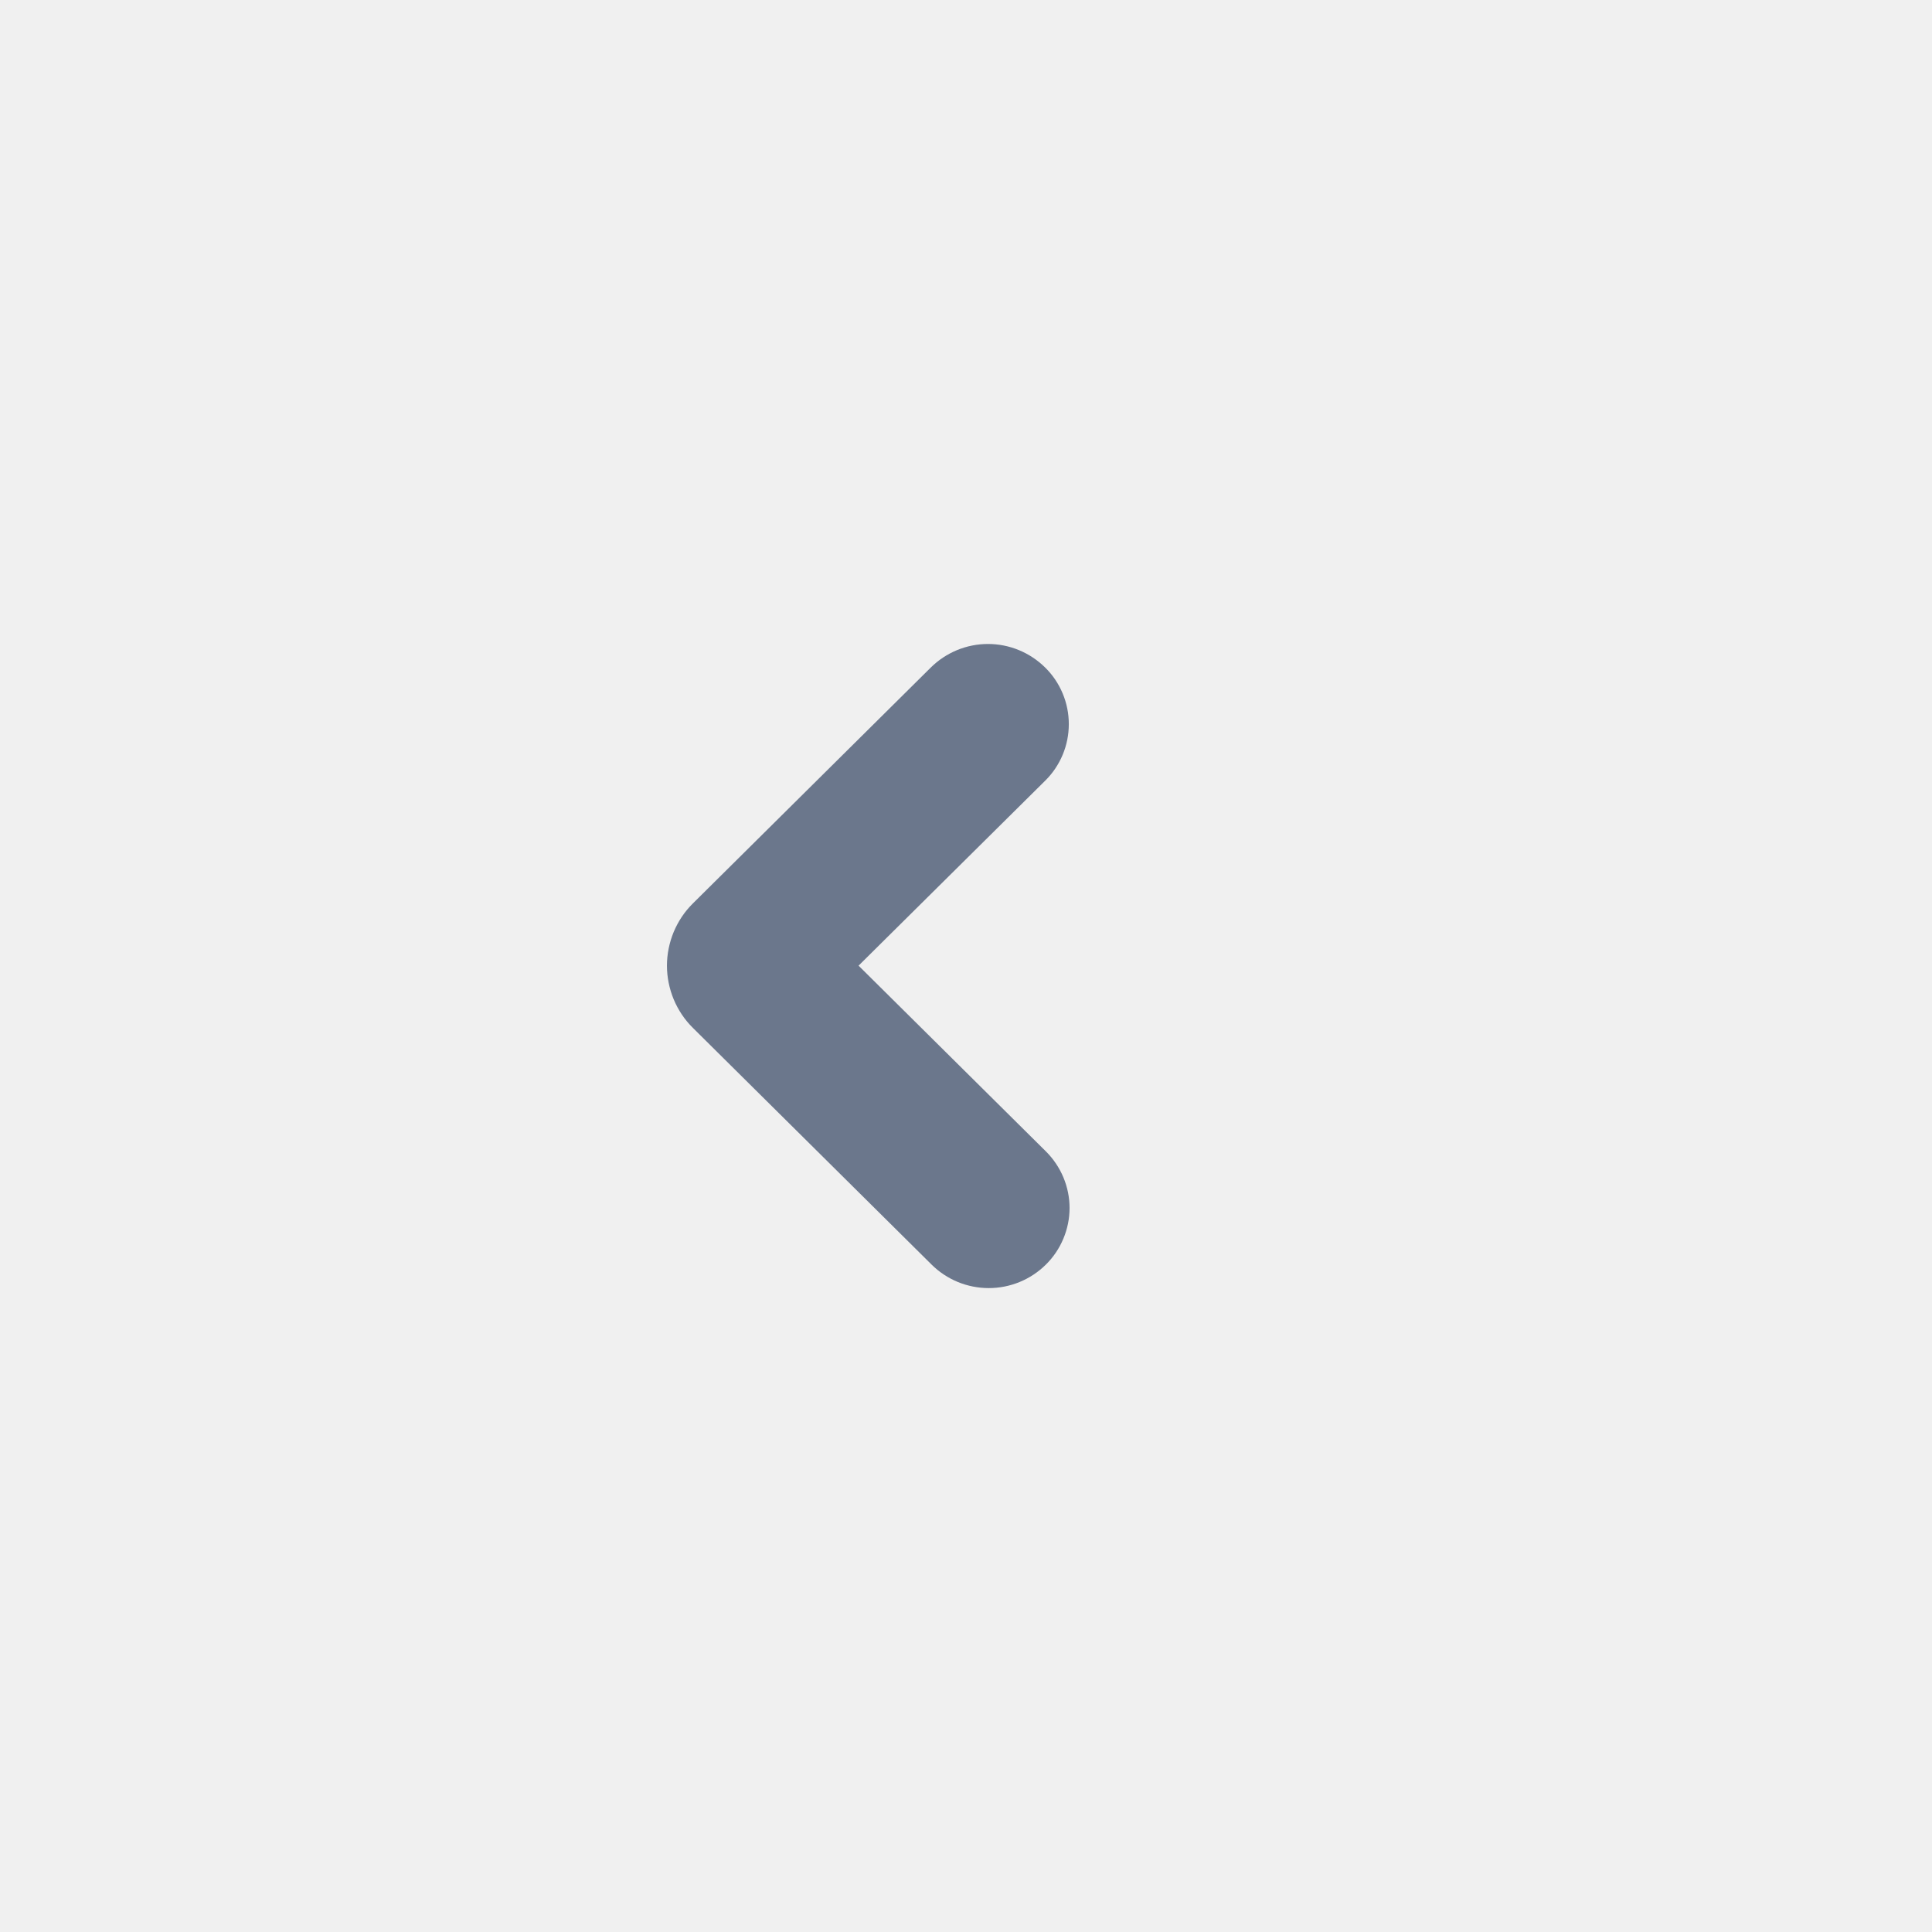
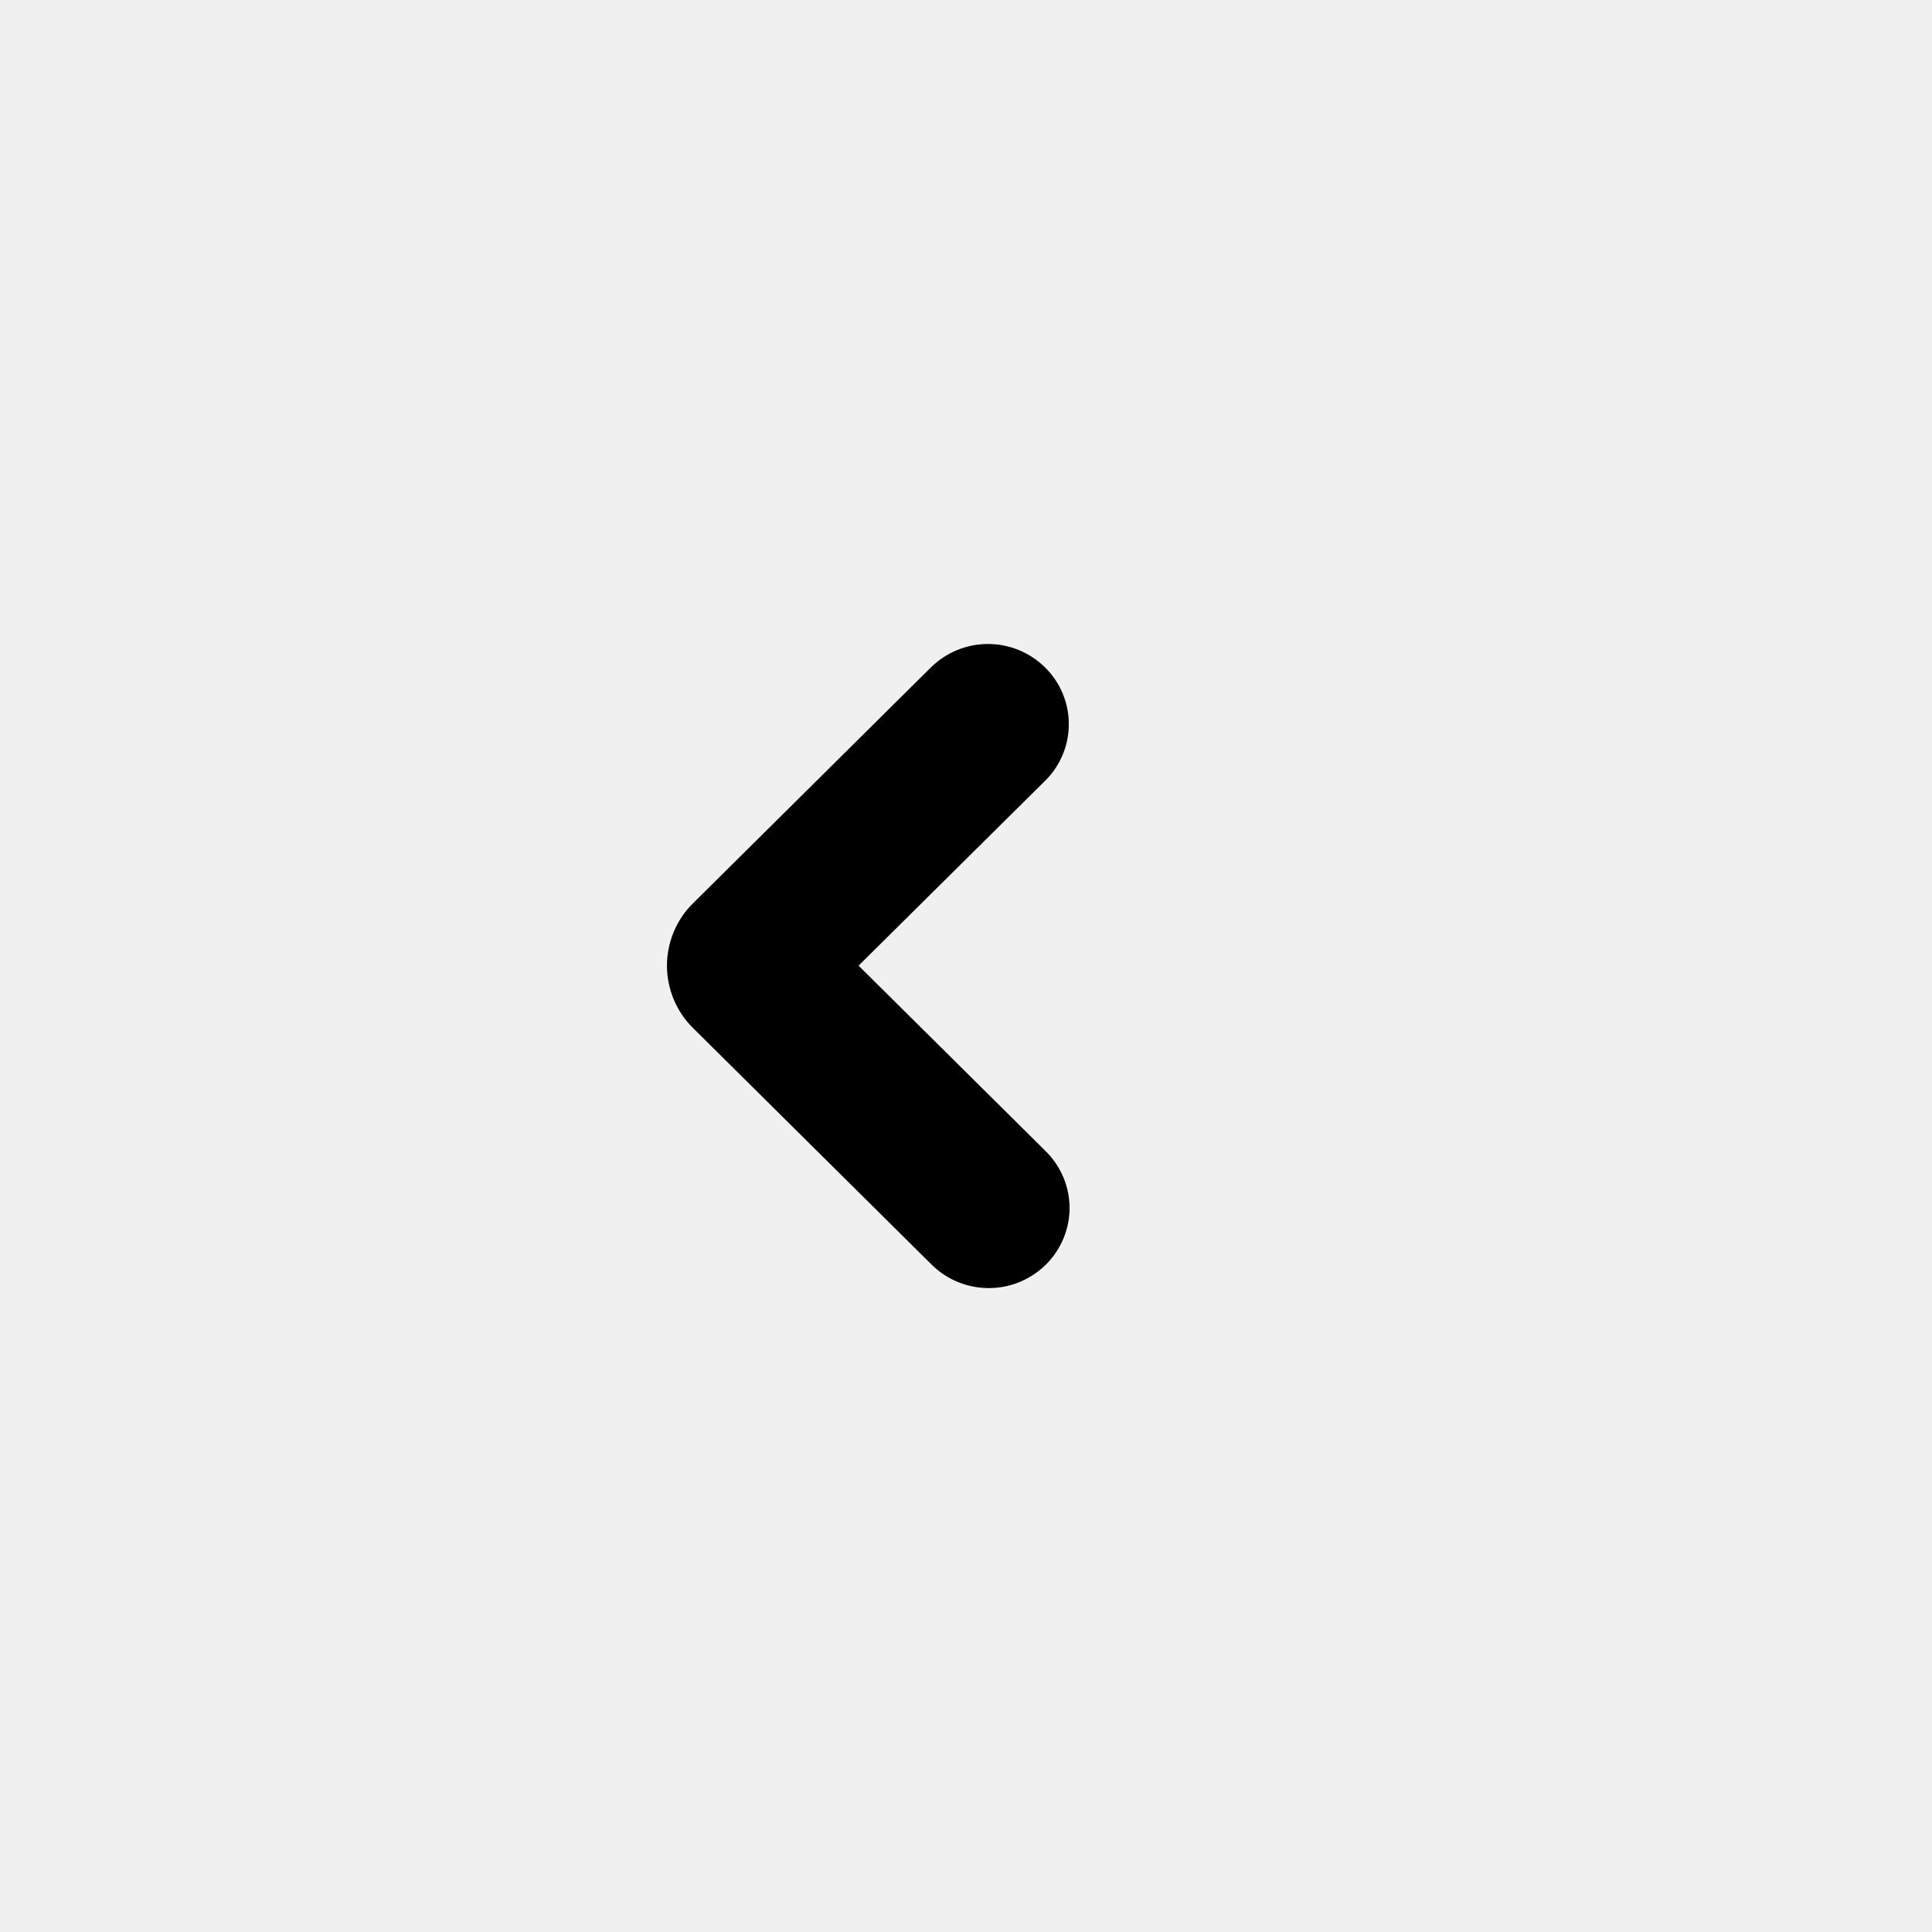
- <svg xmlns="http://www.w3.org/2000/svg" width="28" height="28" viewBox="0 0 28 28" fill="none">
-   <rect width="28" height="28" fill="white" fill-opacity="0.01" />
-   <path fill-rule="evenodd" clip-rule="evenodd" d="M15.157 16.686C15.266 16.794 15.352 16.922 15.411 17.062C15.47 17.203 15.501 17.355 15.501 17.507C15.501 17.66 15.47 17.811 15.411 17.952C15.352 18.093 15.266 18.221 15.157 18.328C14.937 18.546 14.639 18.668 14.33 18.668C14.02 18.668 13.722 18.546 13.502 18.328L10.043 14.898C9.923 14.78 9.829 14.639 9.764 14.484C9.7 14.329 9.666 14.163 9.666 13.995C9.666 13.827 9.7 13.661 9.764 13.506C9.829 13.351 9.923 13.21 10.043 13.092L13.49 9.674C13.711 9.456 14.008 9.333 14.319 9.333C14.629 9.333 14.926 9.456 15.147 9.674C15.256 9.781 15.342 9.909 15.401 10.05C15.46 10.191 15.49 10.342 15.49 10.494C15.49 10.647 15.46 10.798 15.401 10.939C15.342 11.08 15.256 11.208 15.147 11.315L12.443 13.995L15.157 16.686V16.686Z" fill="#6B778C" />
+ <svg xmlns="http://www.w3.org/2000/svg" width="28" height="28" viewBox="0 0 28 28" fill="currentColor">
+   <path fill-rule="evenodd" clip-rule="evenodd" d="M15.157 16.686C15.266 16.794 15.352 16.922 15.411 17.062C15.47 17.203 15.501 17.355 15.501 17.507C15.501 17.66 15.47 17.811 15.411 17.952C15.352 18.093 15.266 18.221 15.157 18.328C14.937 18.546 14.639 18.668 14.33 18.668C14.02 18.668 13.722 18.546 13.502 18.328L10.043 14.898C9.923 14.78 9.829 14.639 9.764 14.484C9.7 14.329 9.666 14.163 9.666 13.995C9.666 13.827 9.7 13.661 9.764 13.506C9.829 13.351 9.923 13.21 10.043 13.092L13.49 9.674C13.711 9.456 14.008 9.333 14.319 9.333C14.629 9.333 14.926 9.456 15.147 9.674C15.256 9.781 15.342 9.909 15.401 10.05C15.46 10.191 15.49 10.342 15.49 10.494C15.49 10.647 15.46 10.798 15.401 10.939C15.342 11.08 15.256 11.208 15.147 11.315L12.443 13.995L15.157 16.686V16.686Z" fill="currentColor" />
</svg>
